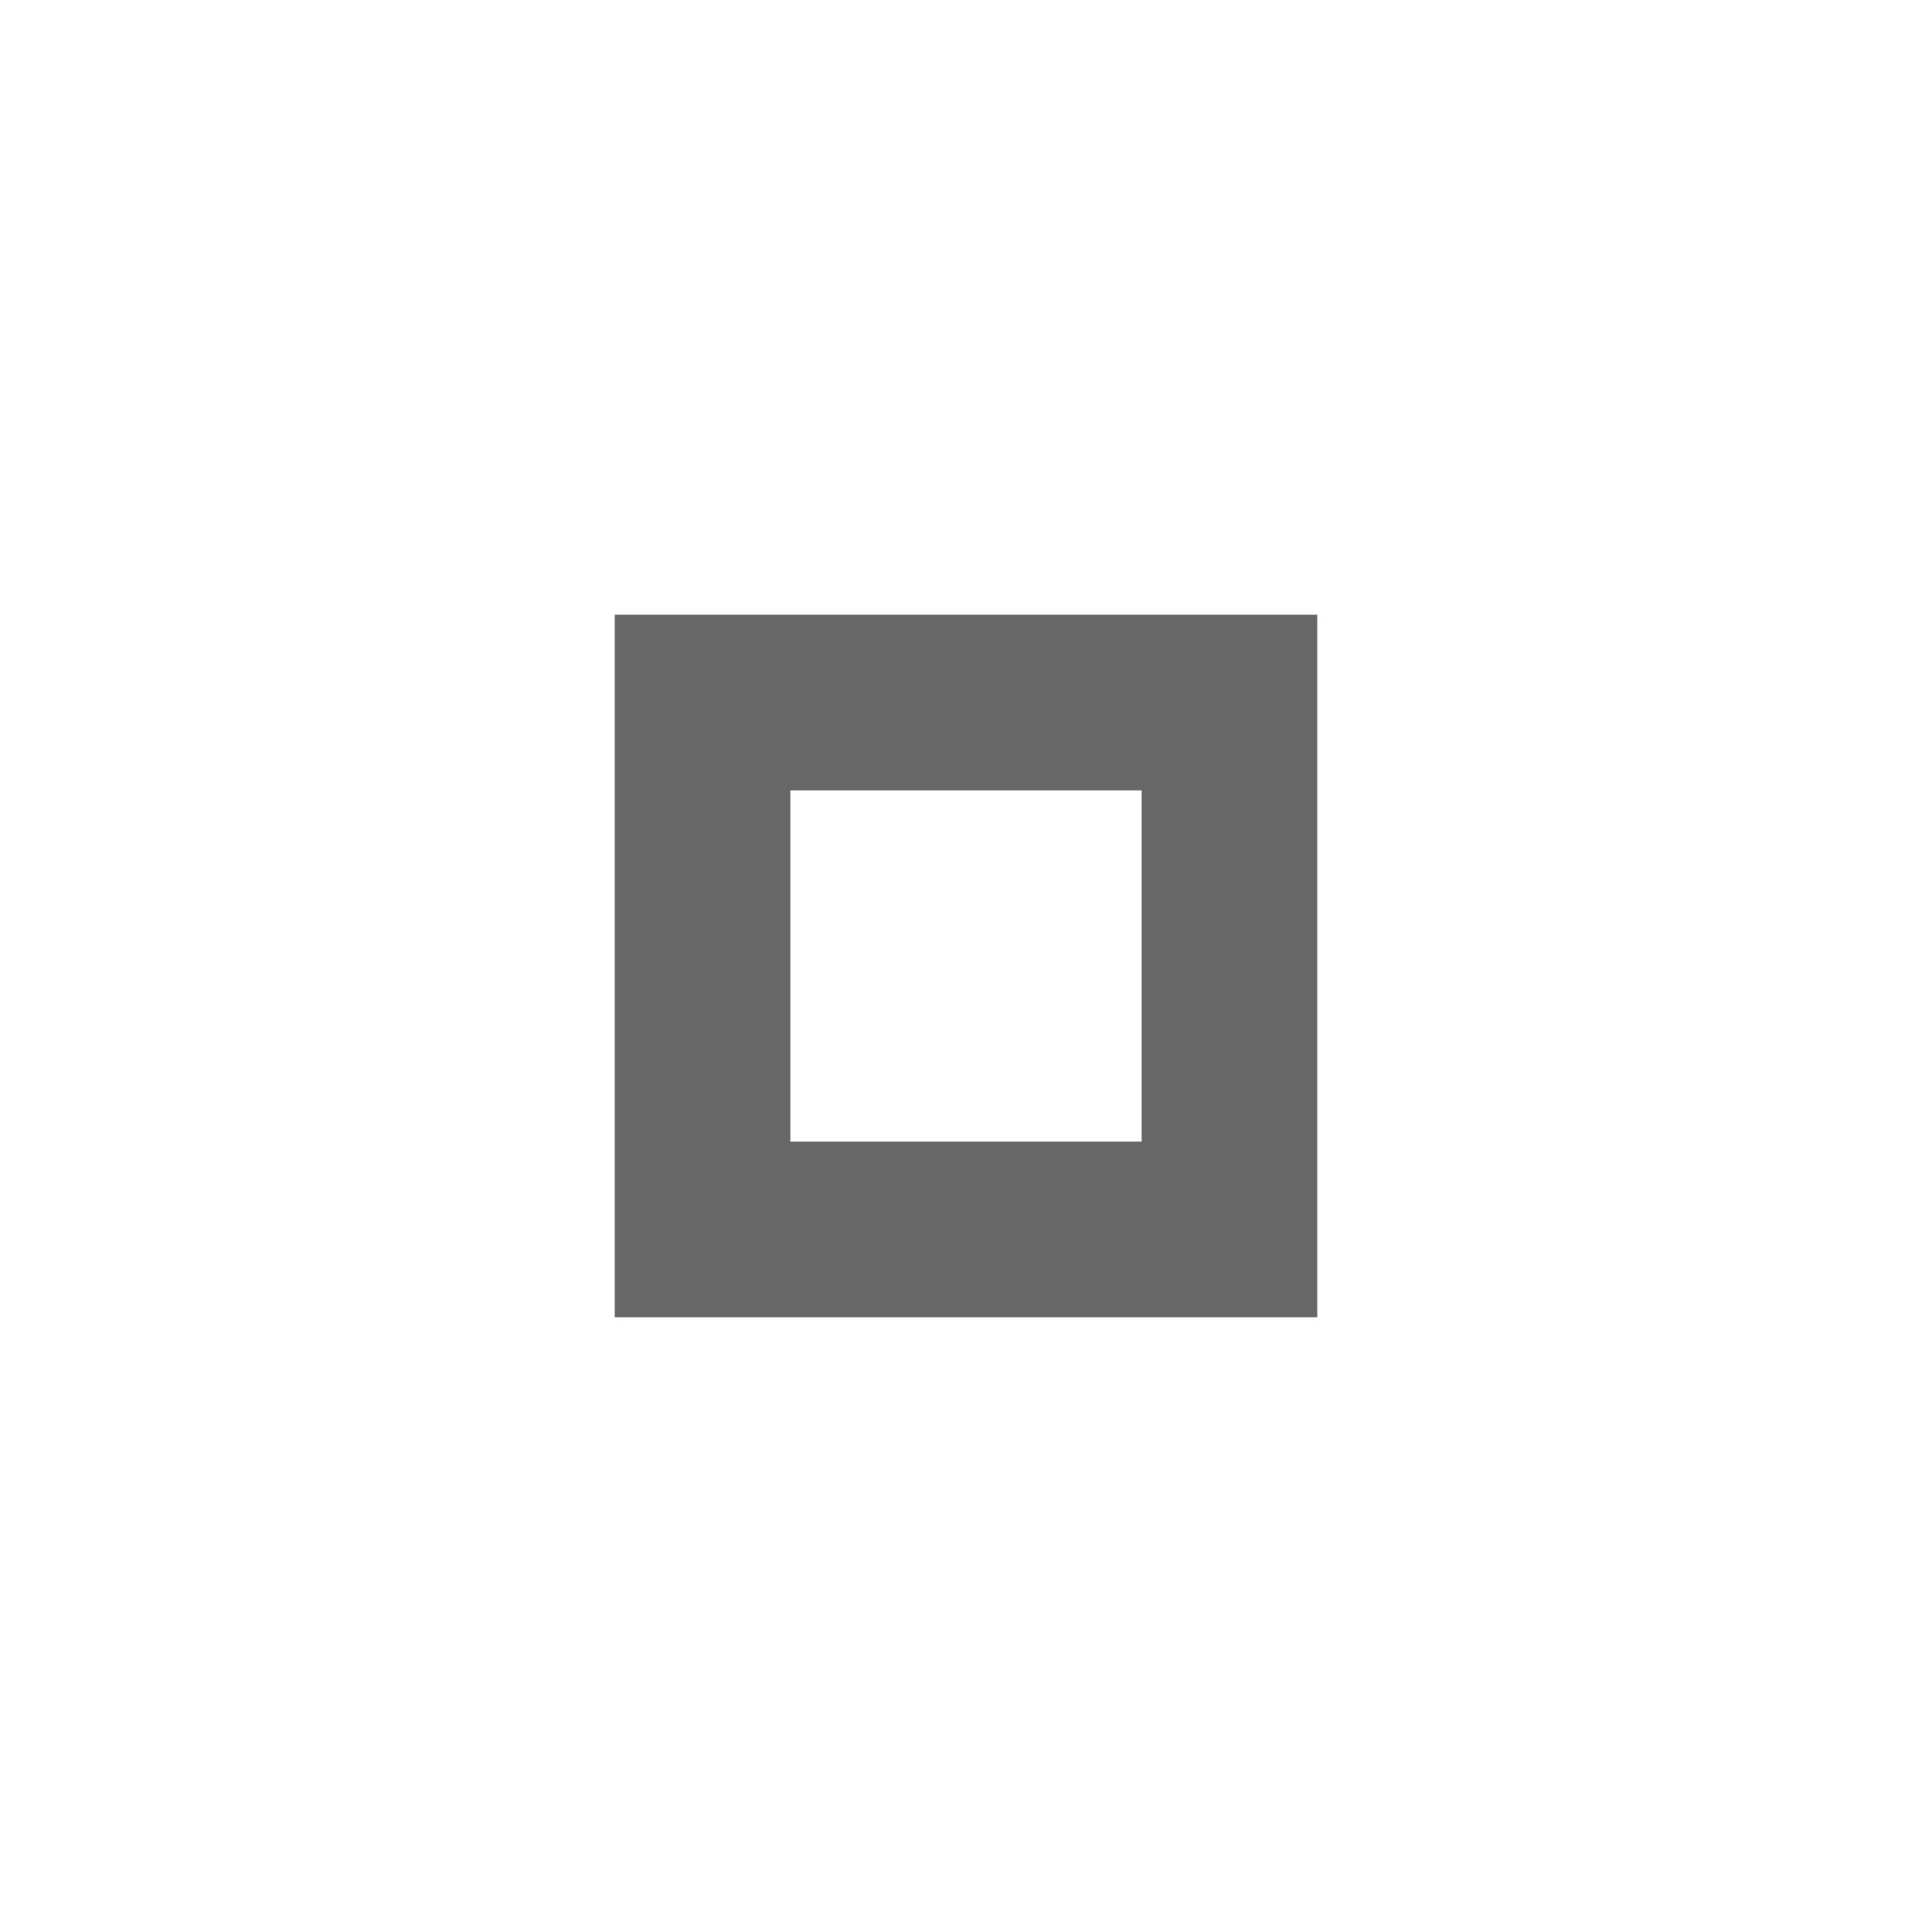
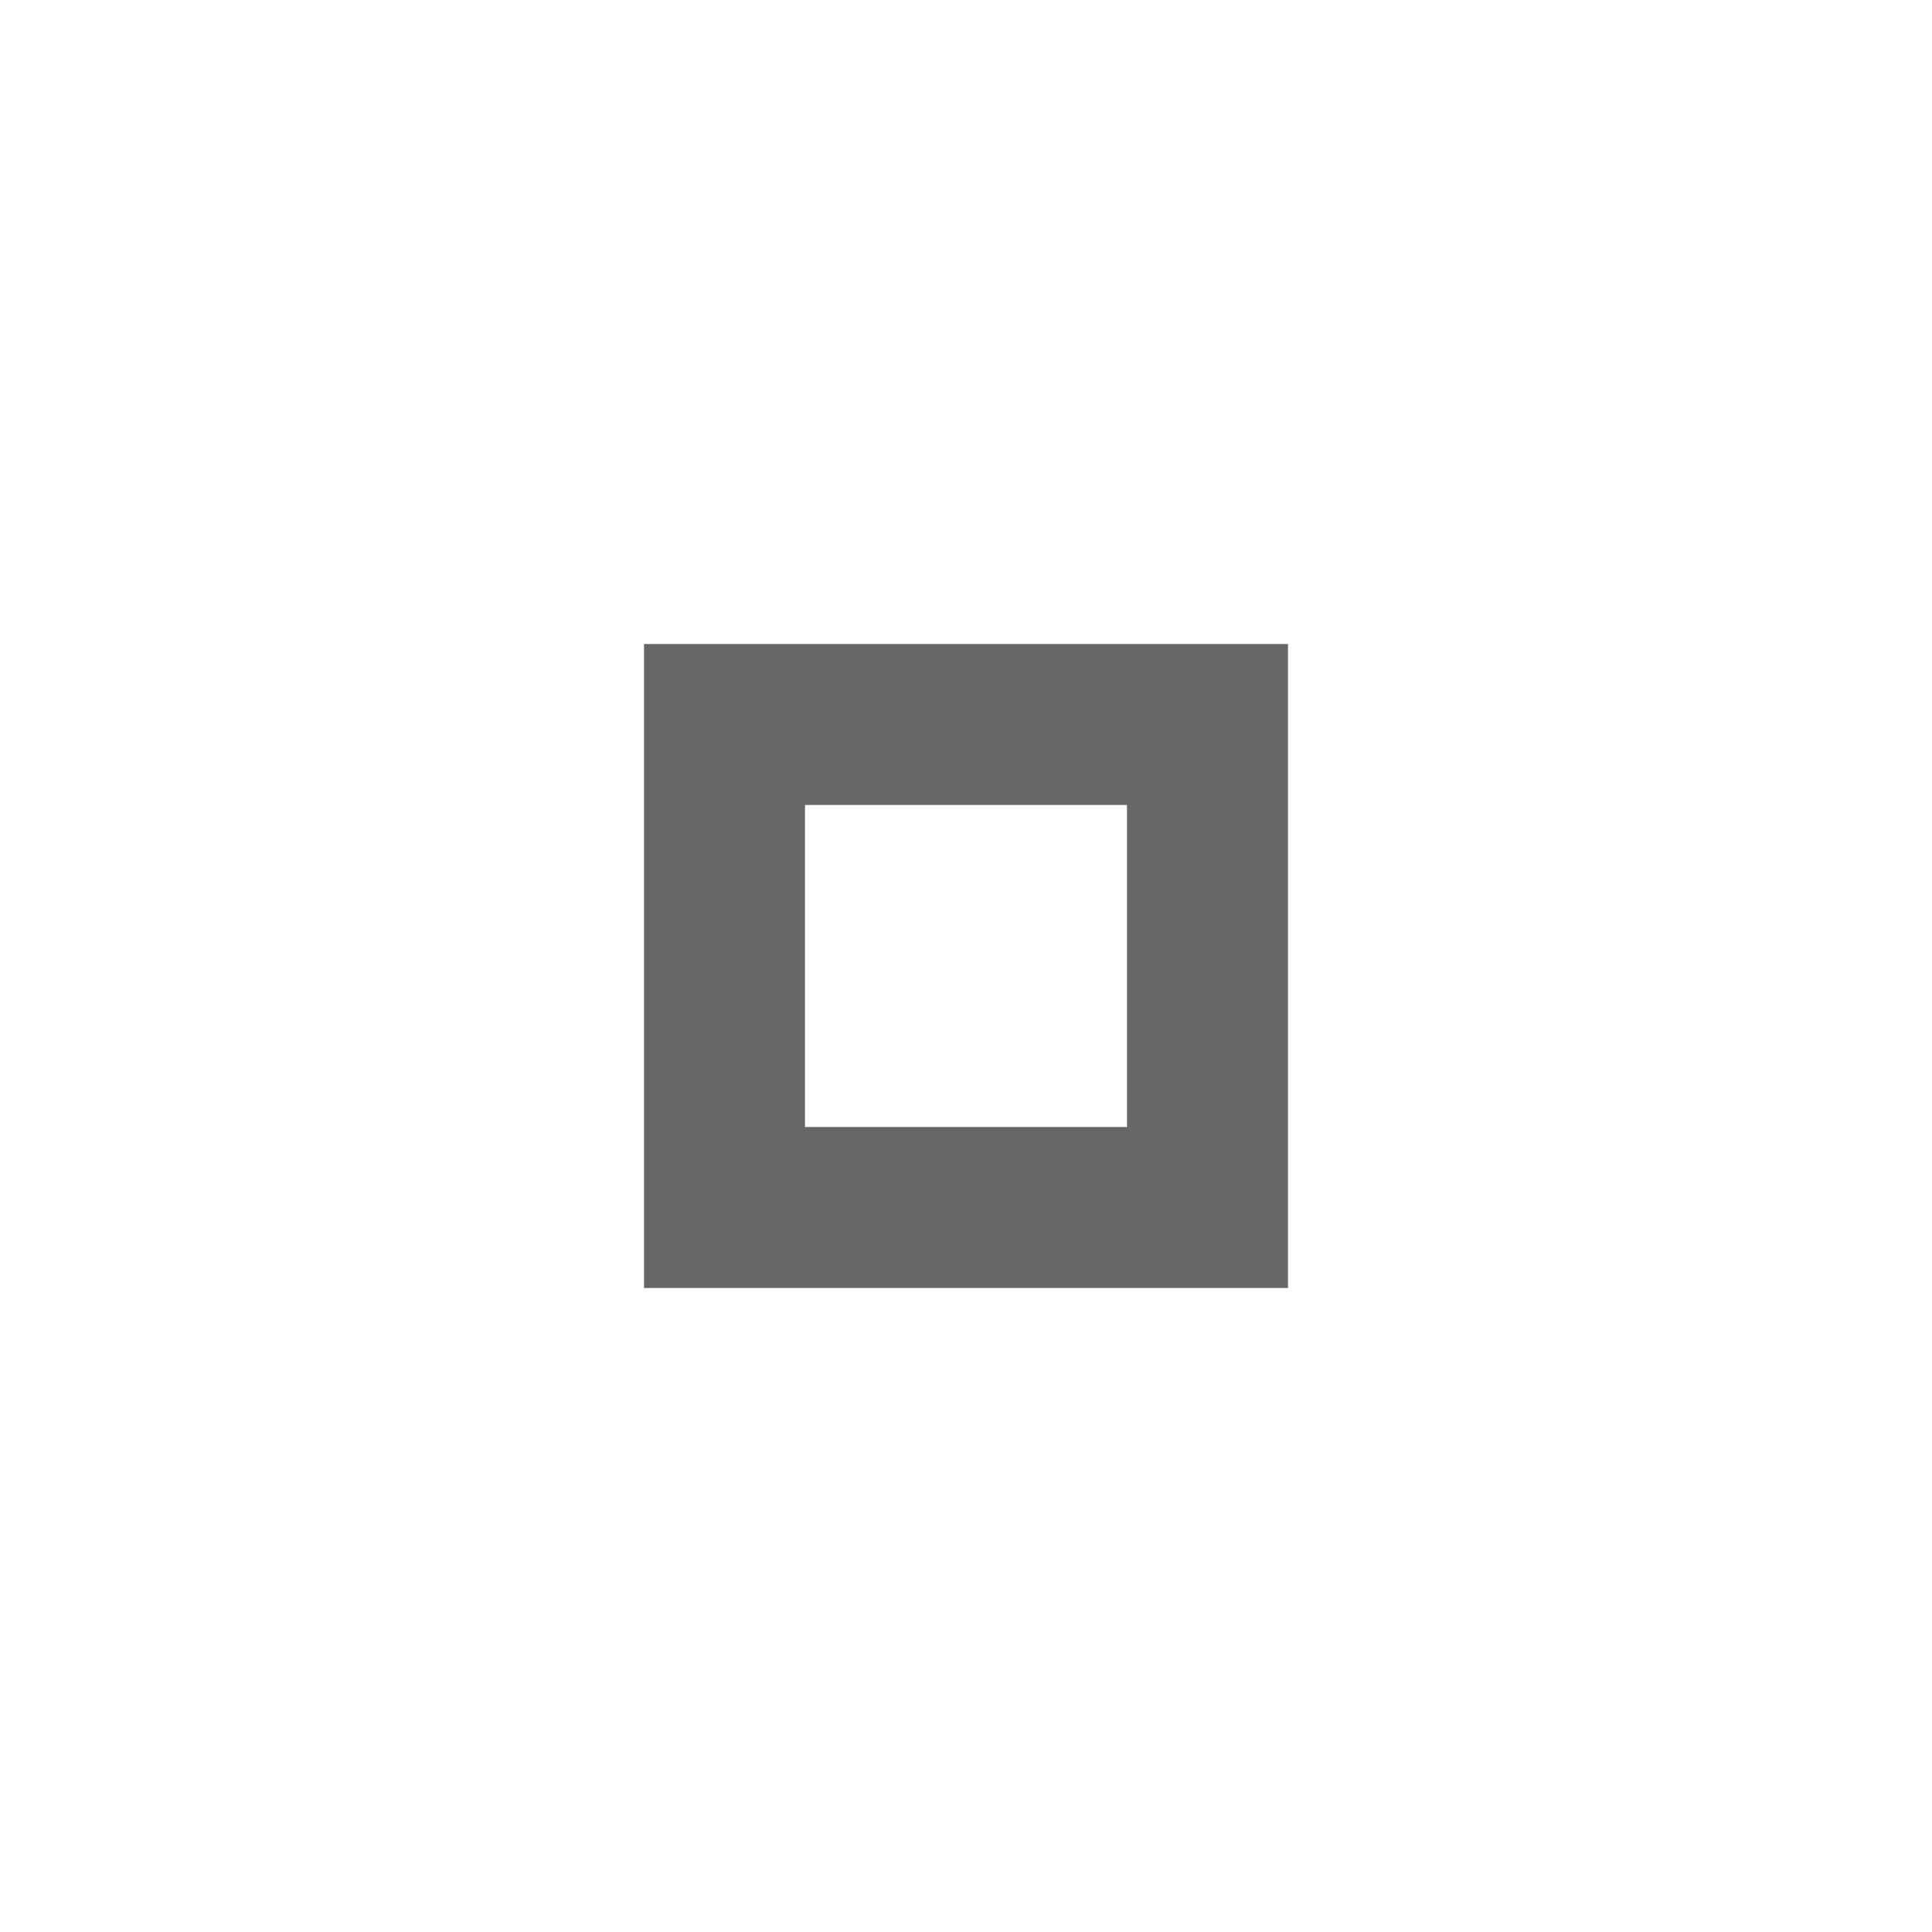
- <svg xmlns="http://www.w3.org/2000/svg" id="svg4306" style="enable-background:new" width="22" height="22" version="1.1">
-   <g id="g875">
-     <rect id="rect4266" style="opacity:0.001" width="22" height="22" x="0" y="0" />
-     <path id="path4268" style="opacity:1;fill:#676767" d="m 7,7 v 2 6 h 8 V 9 7 Z m 2,2 h 4 v 3 1 H 9 v -1 z" />
+ <svg xmlns="http://www.w3.org/2000/svg" width="24" height="24" version="1.1">
+   <g transform="translate(1,1)">
+     <rect style="opacity:0.001" width="24" height="24" x="-1" y="-1" />
+     <path style="fill:#676767" d="m 7,7 v 2 6 h 8 V 9 7 Z m 2,2 h 4 v 3 1 H 9 v -1 z" />
  </g>
</svg>
